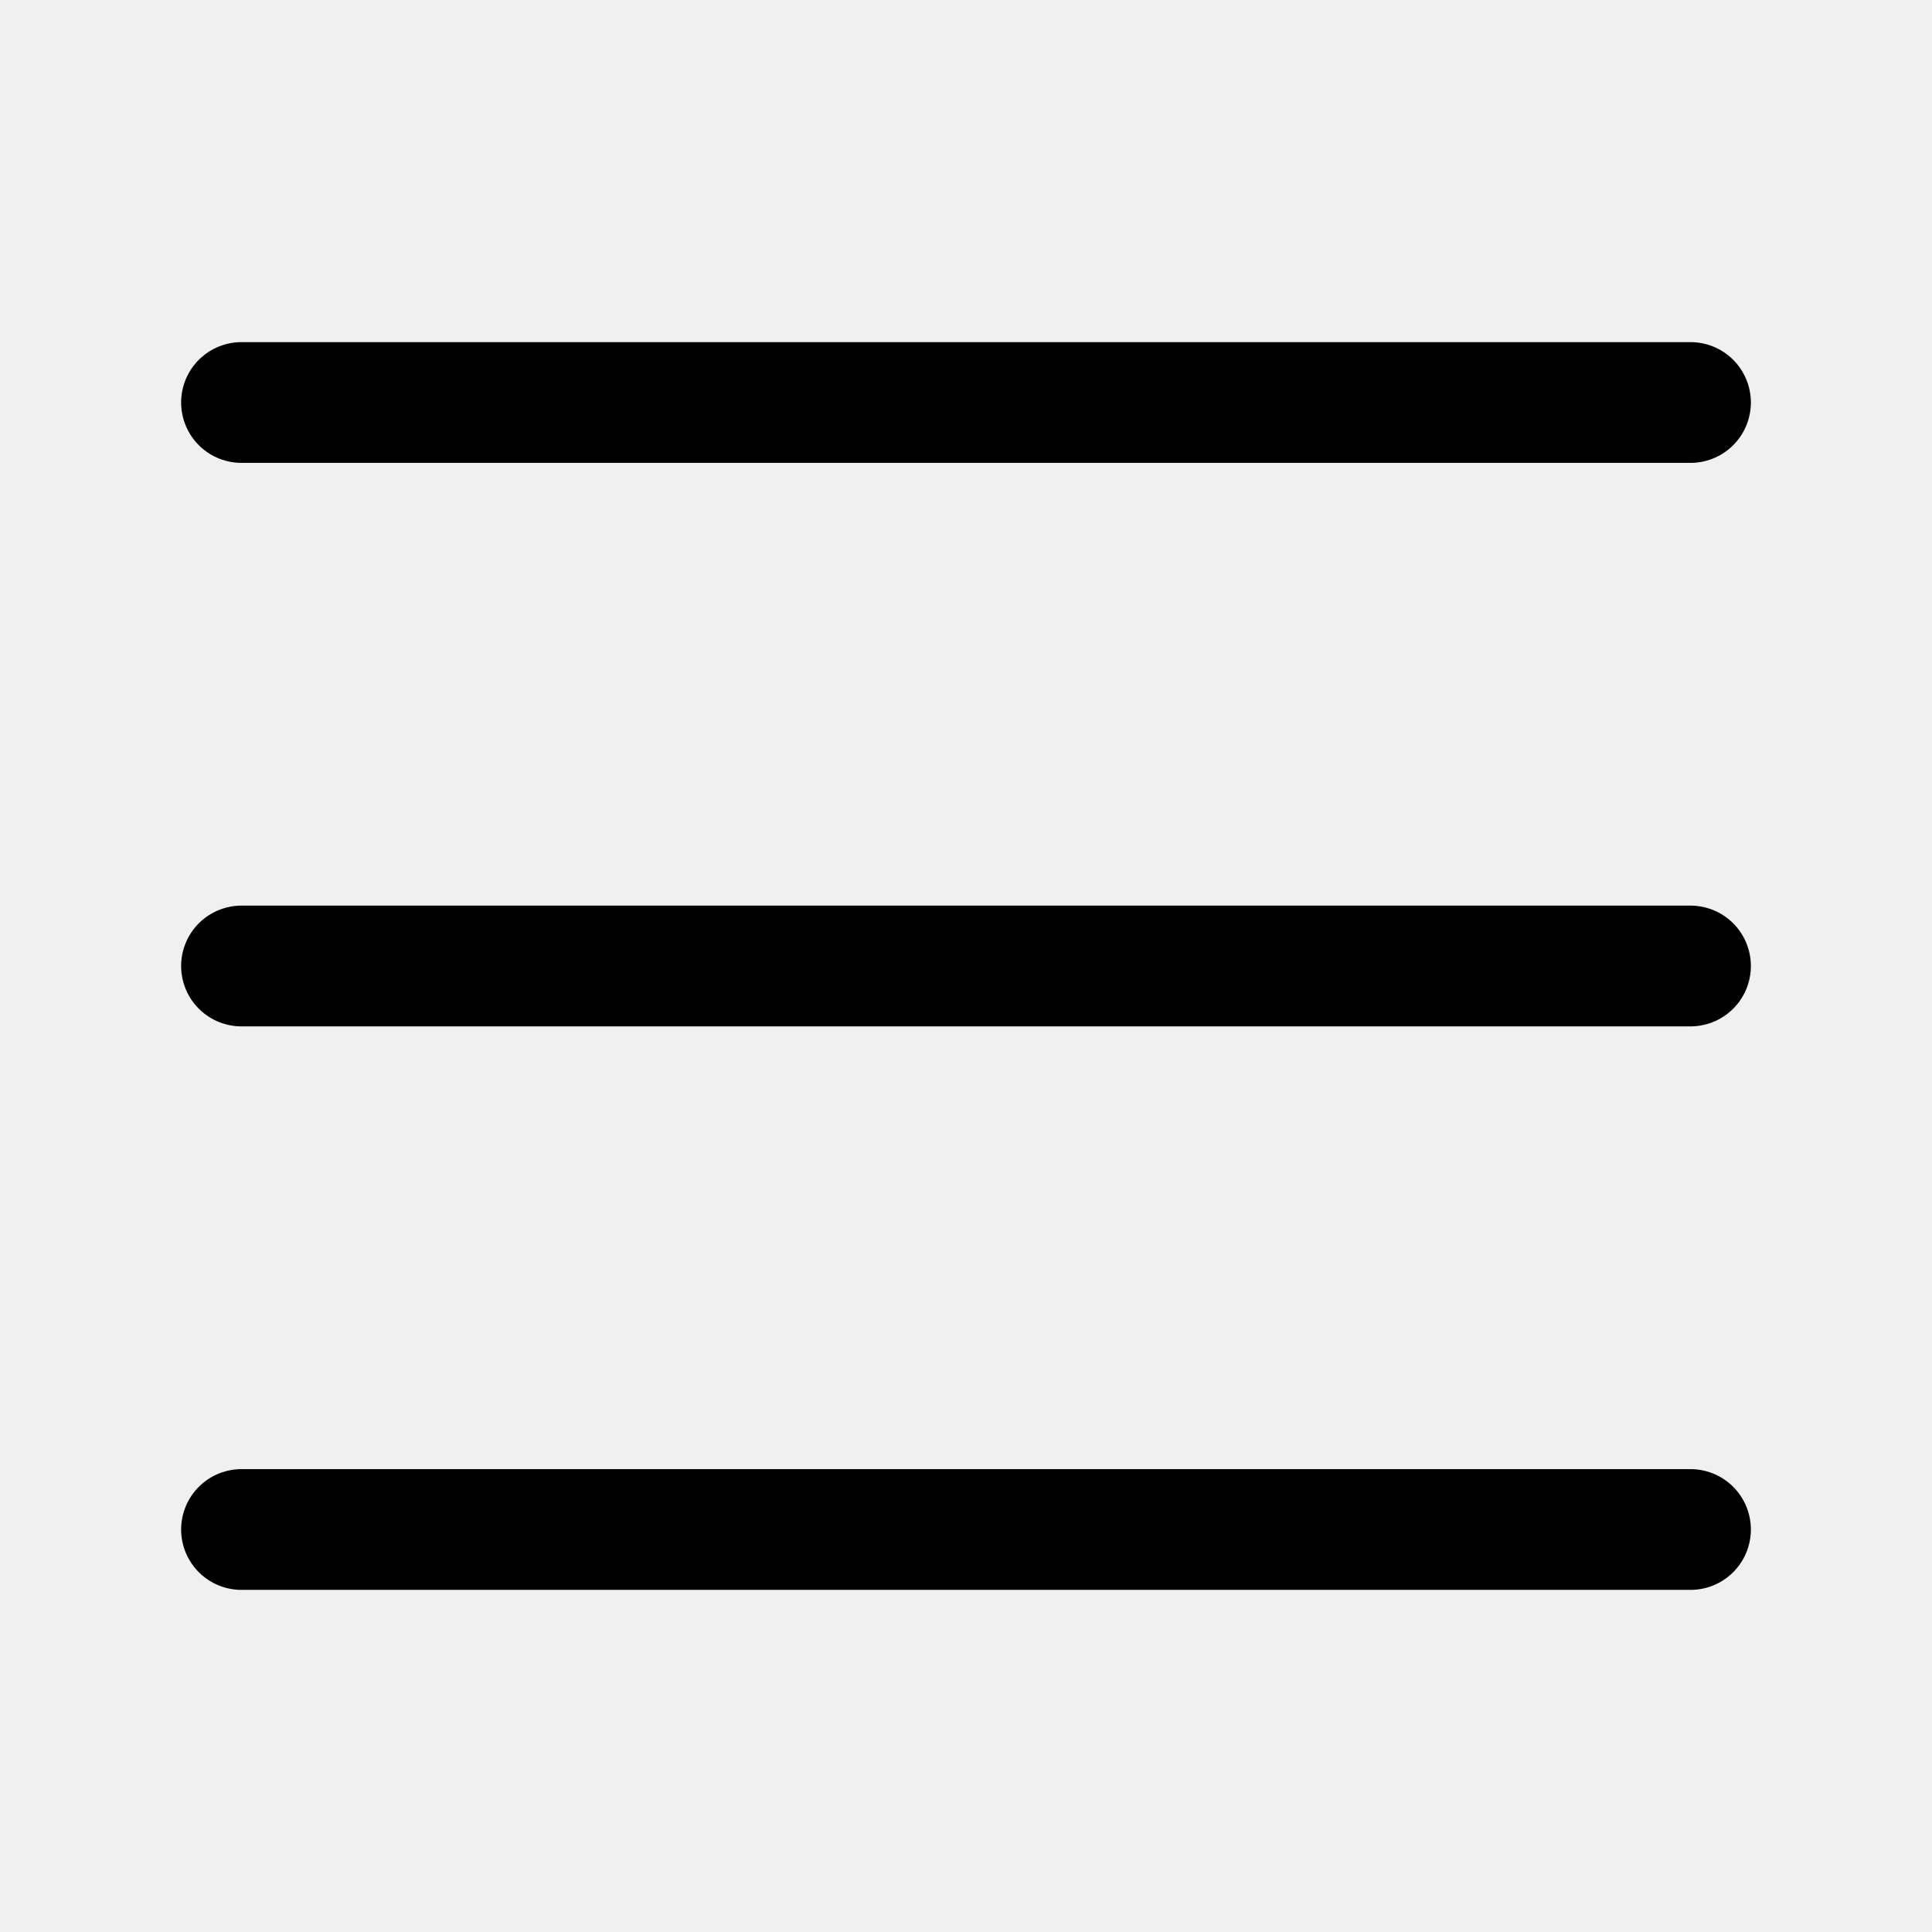
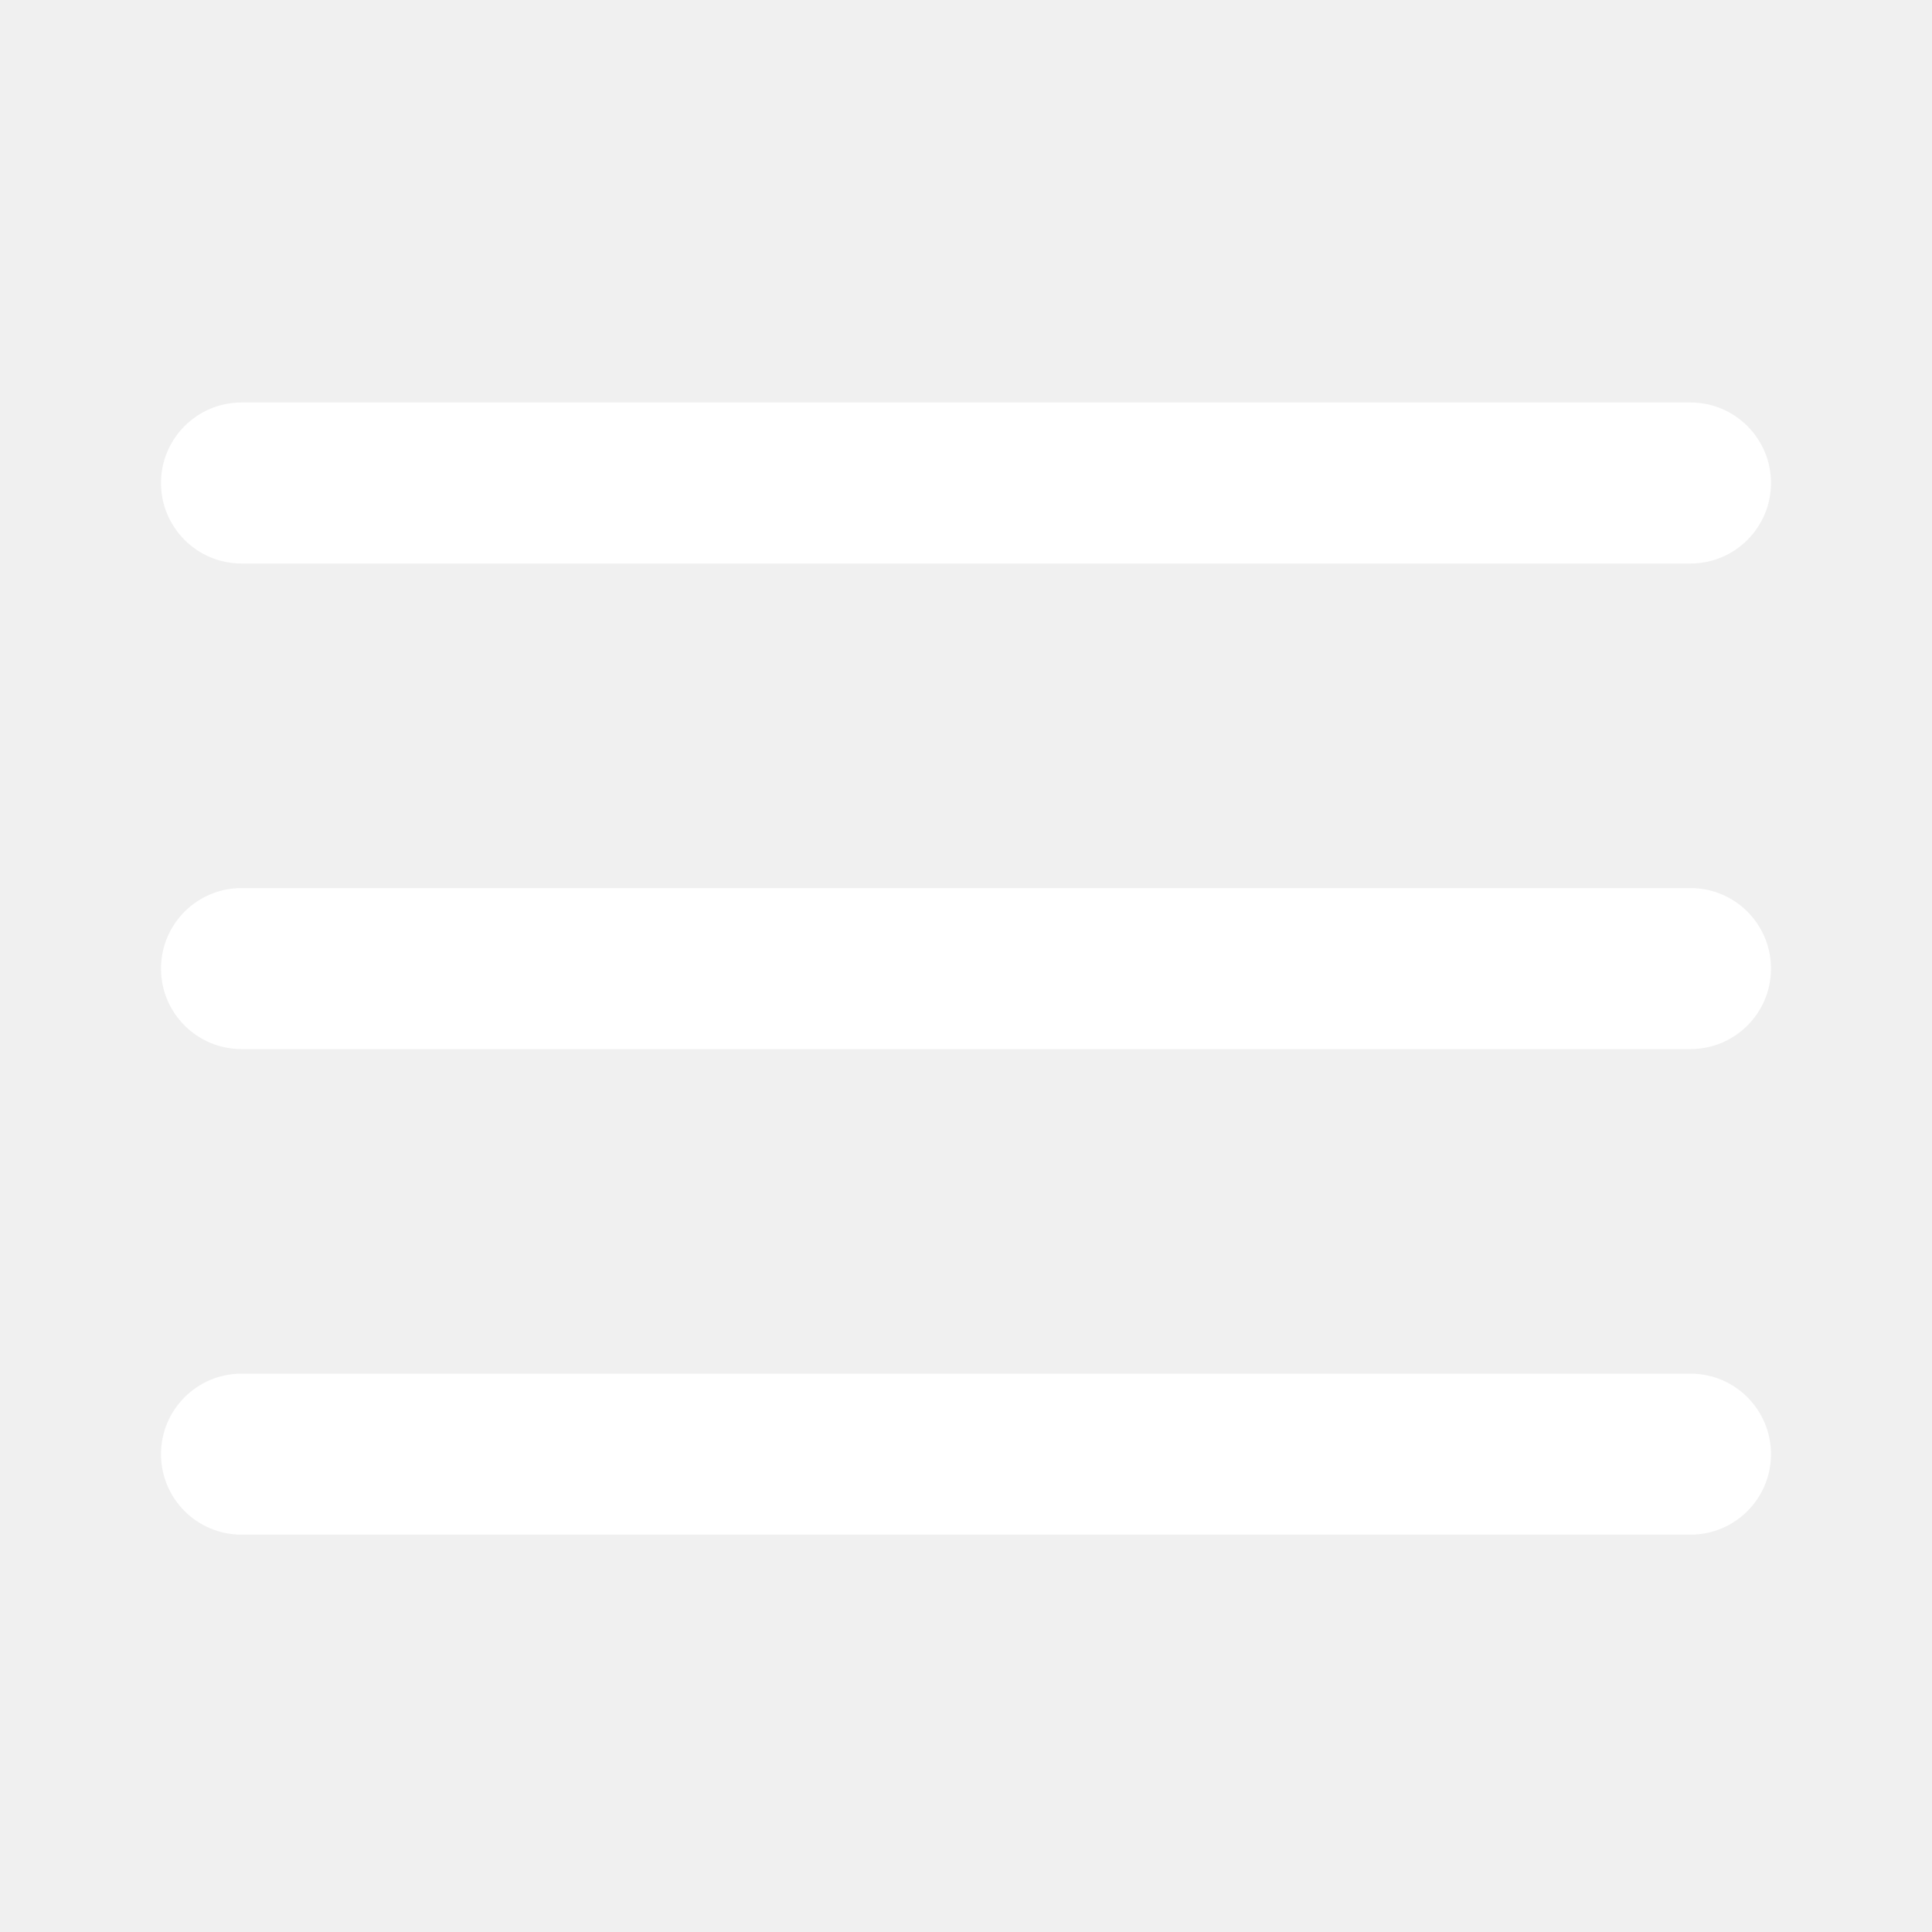
- <svg xmlns="http://www.w3.org/2000/svg" fill="none" height="24" stroke-width="1.5" viewBox="0 0 24 24" width="24">
-   <path d="M3 5H21" stroke="currentColor" stroke-linecap="round" stroke-linejoin="round" />
-   <path d="M3 12H21" stroke="currentColor" stroke-linecap="round" stroke-linejoin="round" />
-   <path d="M3 19H21" stroke="currentColor" stroke-linecap="round" stroke-linejoin="round" />
+ <svg xmlns="http://www.w3.org/2000/svg" fill="none" height="24" viewBox="0 0 24 24" width="24" version="1.1" id="svg3">
+   <defs id="defs3" />
+   <path d="M2 6C2 5.448 2.448 5 3 5H21C21.552 5 22 5.448 22 6C22 6.552 21.552 7 21 7H3C2.448 7 2 6.552 2 6Z" fill="currentColor" id="path1" style="fill:#ffffff" />
+   <path d="M2 12.032C2 11.48 2.448 11.032 3 11.032H21C21.552 11.032 22 11.48 22 12.032C22 12.585 21.552 13.032 21 13.032H3C2.448 13.032 2 12.585 2 12.032Z" fill="currentColor" id="path2" style="fill:#ffffff" />
+   <path d="M3 17.064C2.448 17.064 2 17.512 2 18.064C2 18.617 2.448 19.064 3 19.064H21C21.552 19.064 22 18.617 22 18.064C22 17.512 21.552 17.064 21 17.064H3Z" fill="currentColor" id="path3" style="fill:#ffffff" />
</svg>
